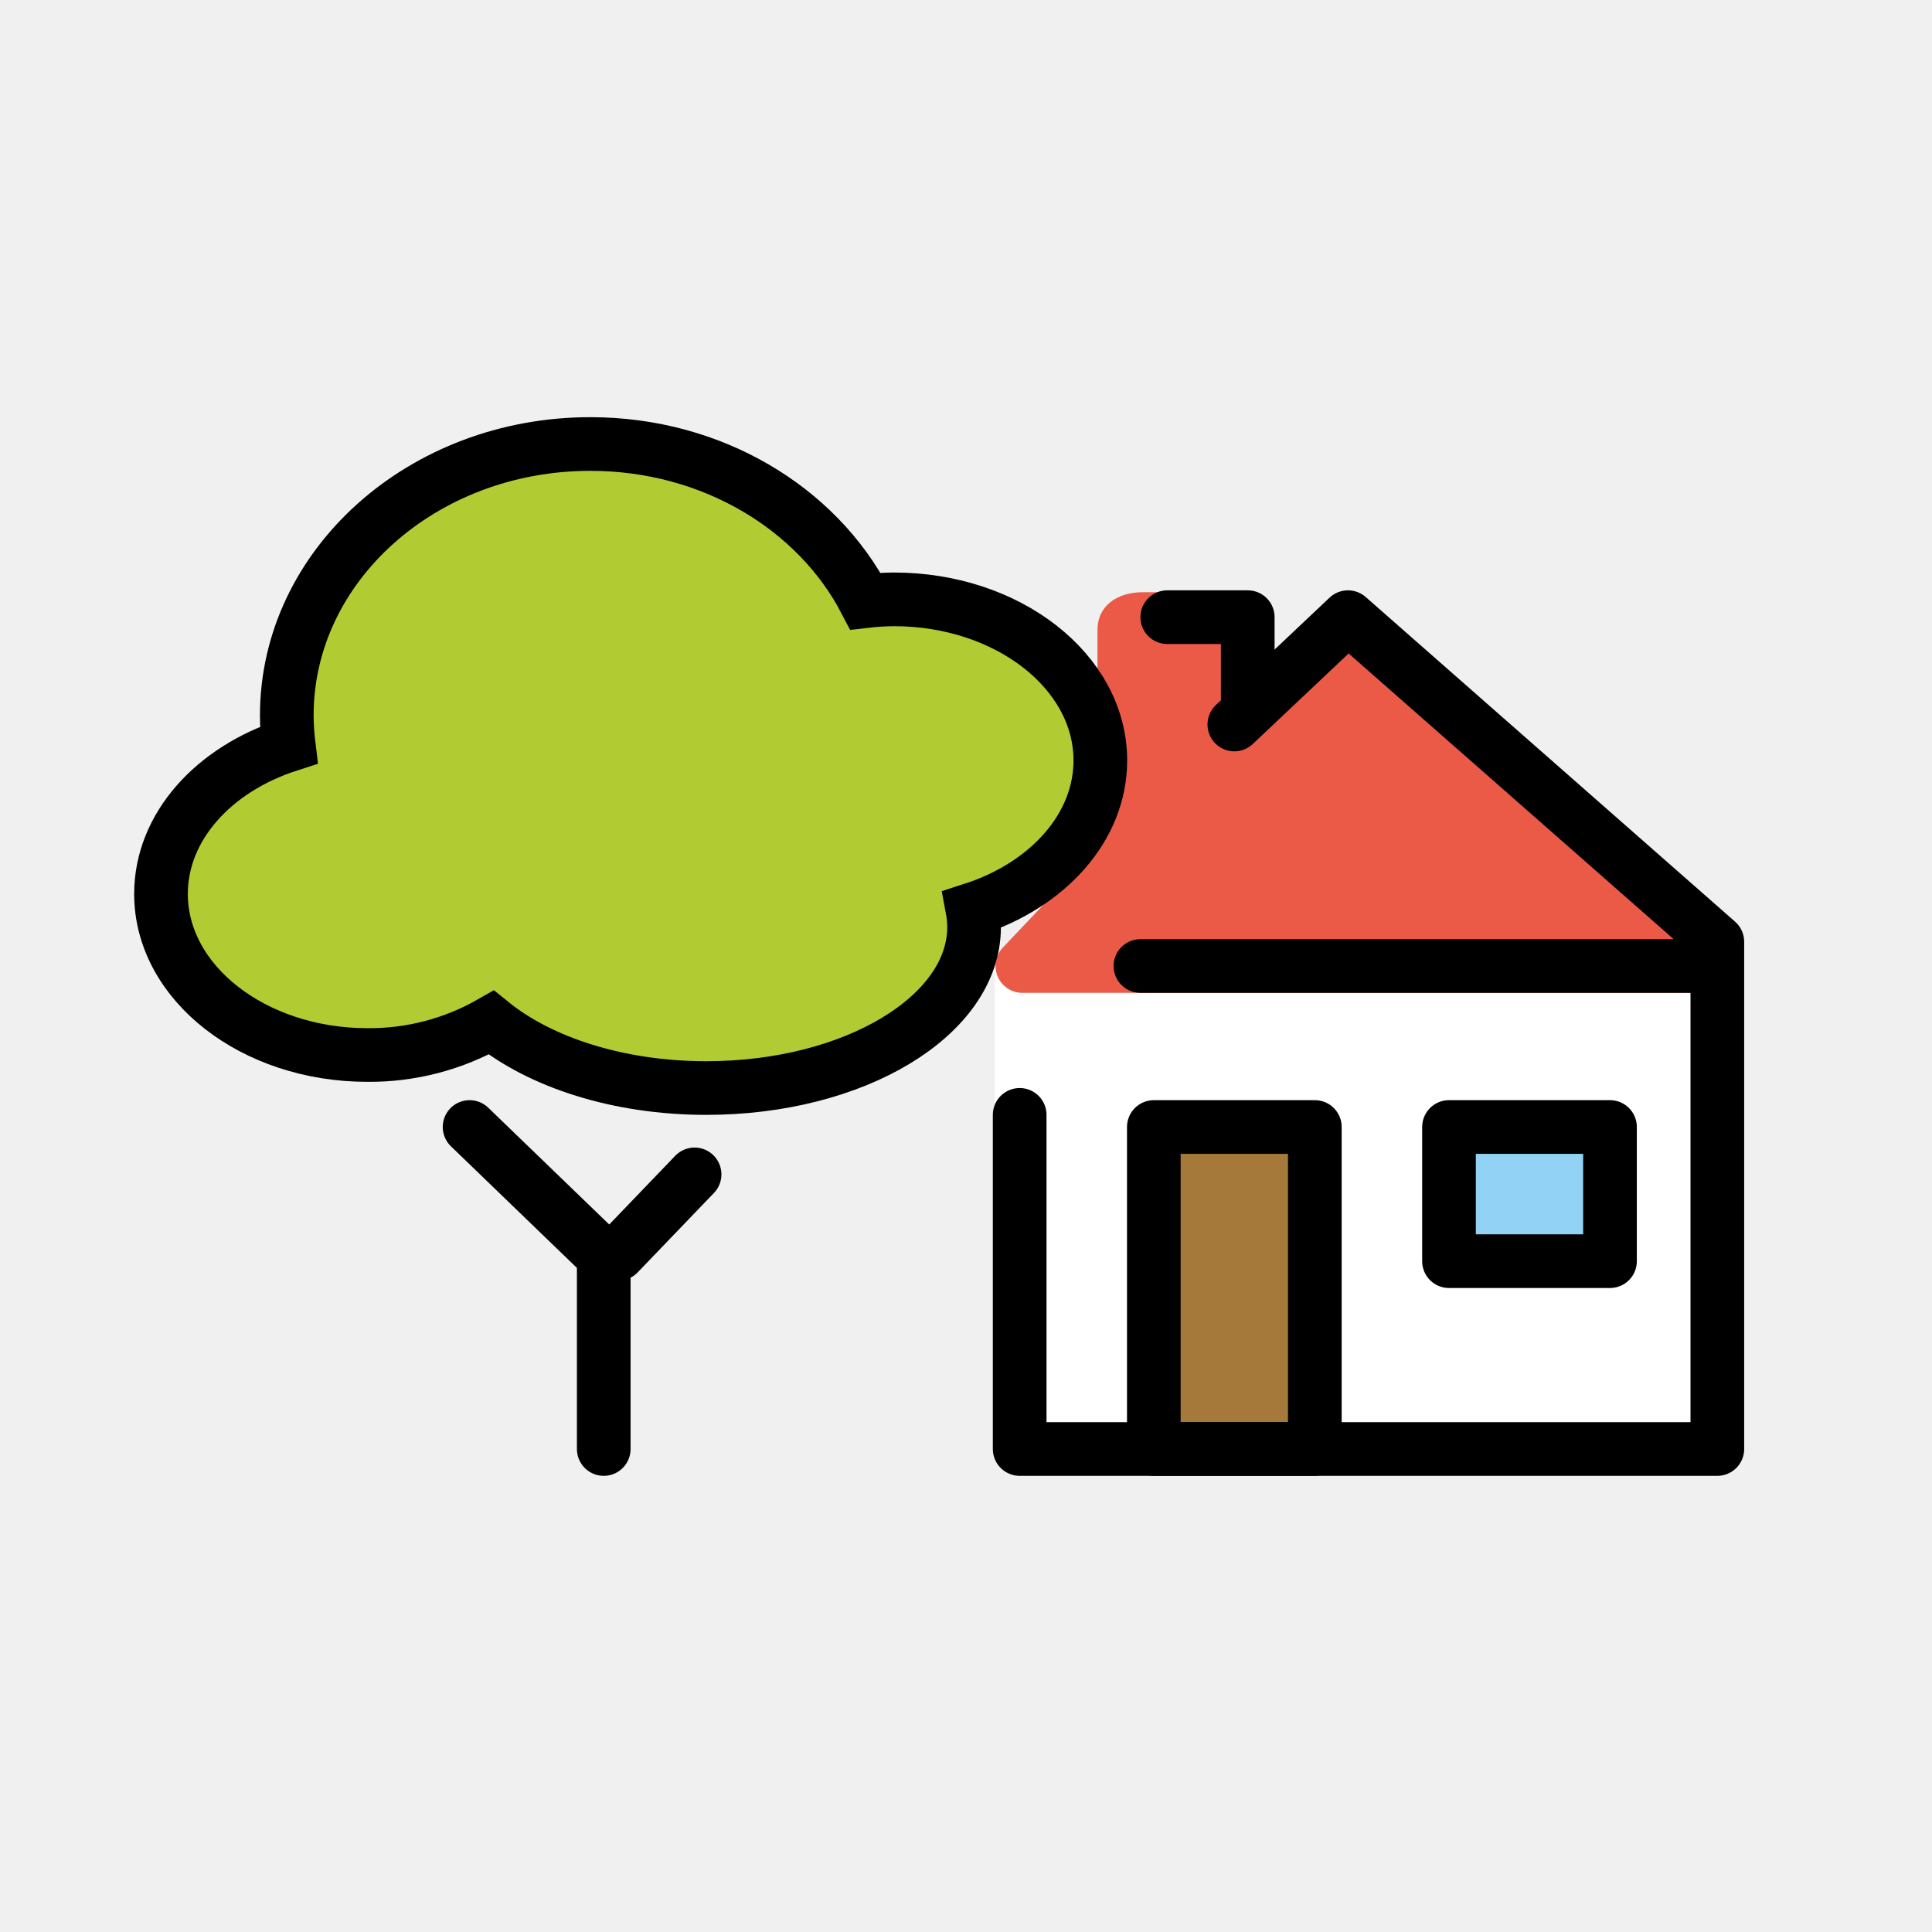
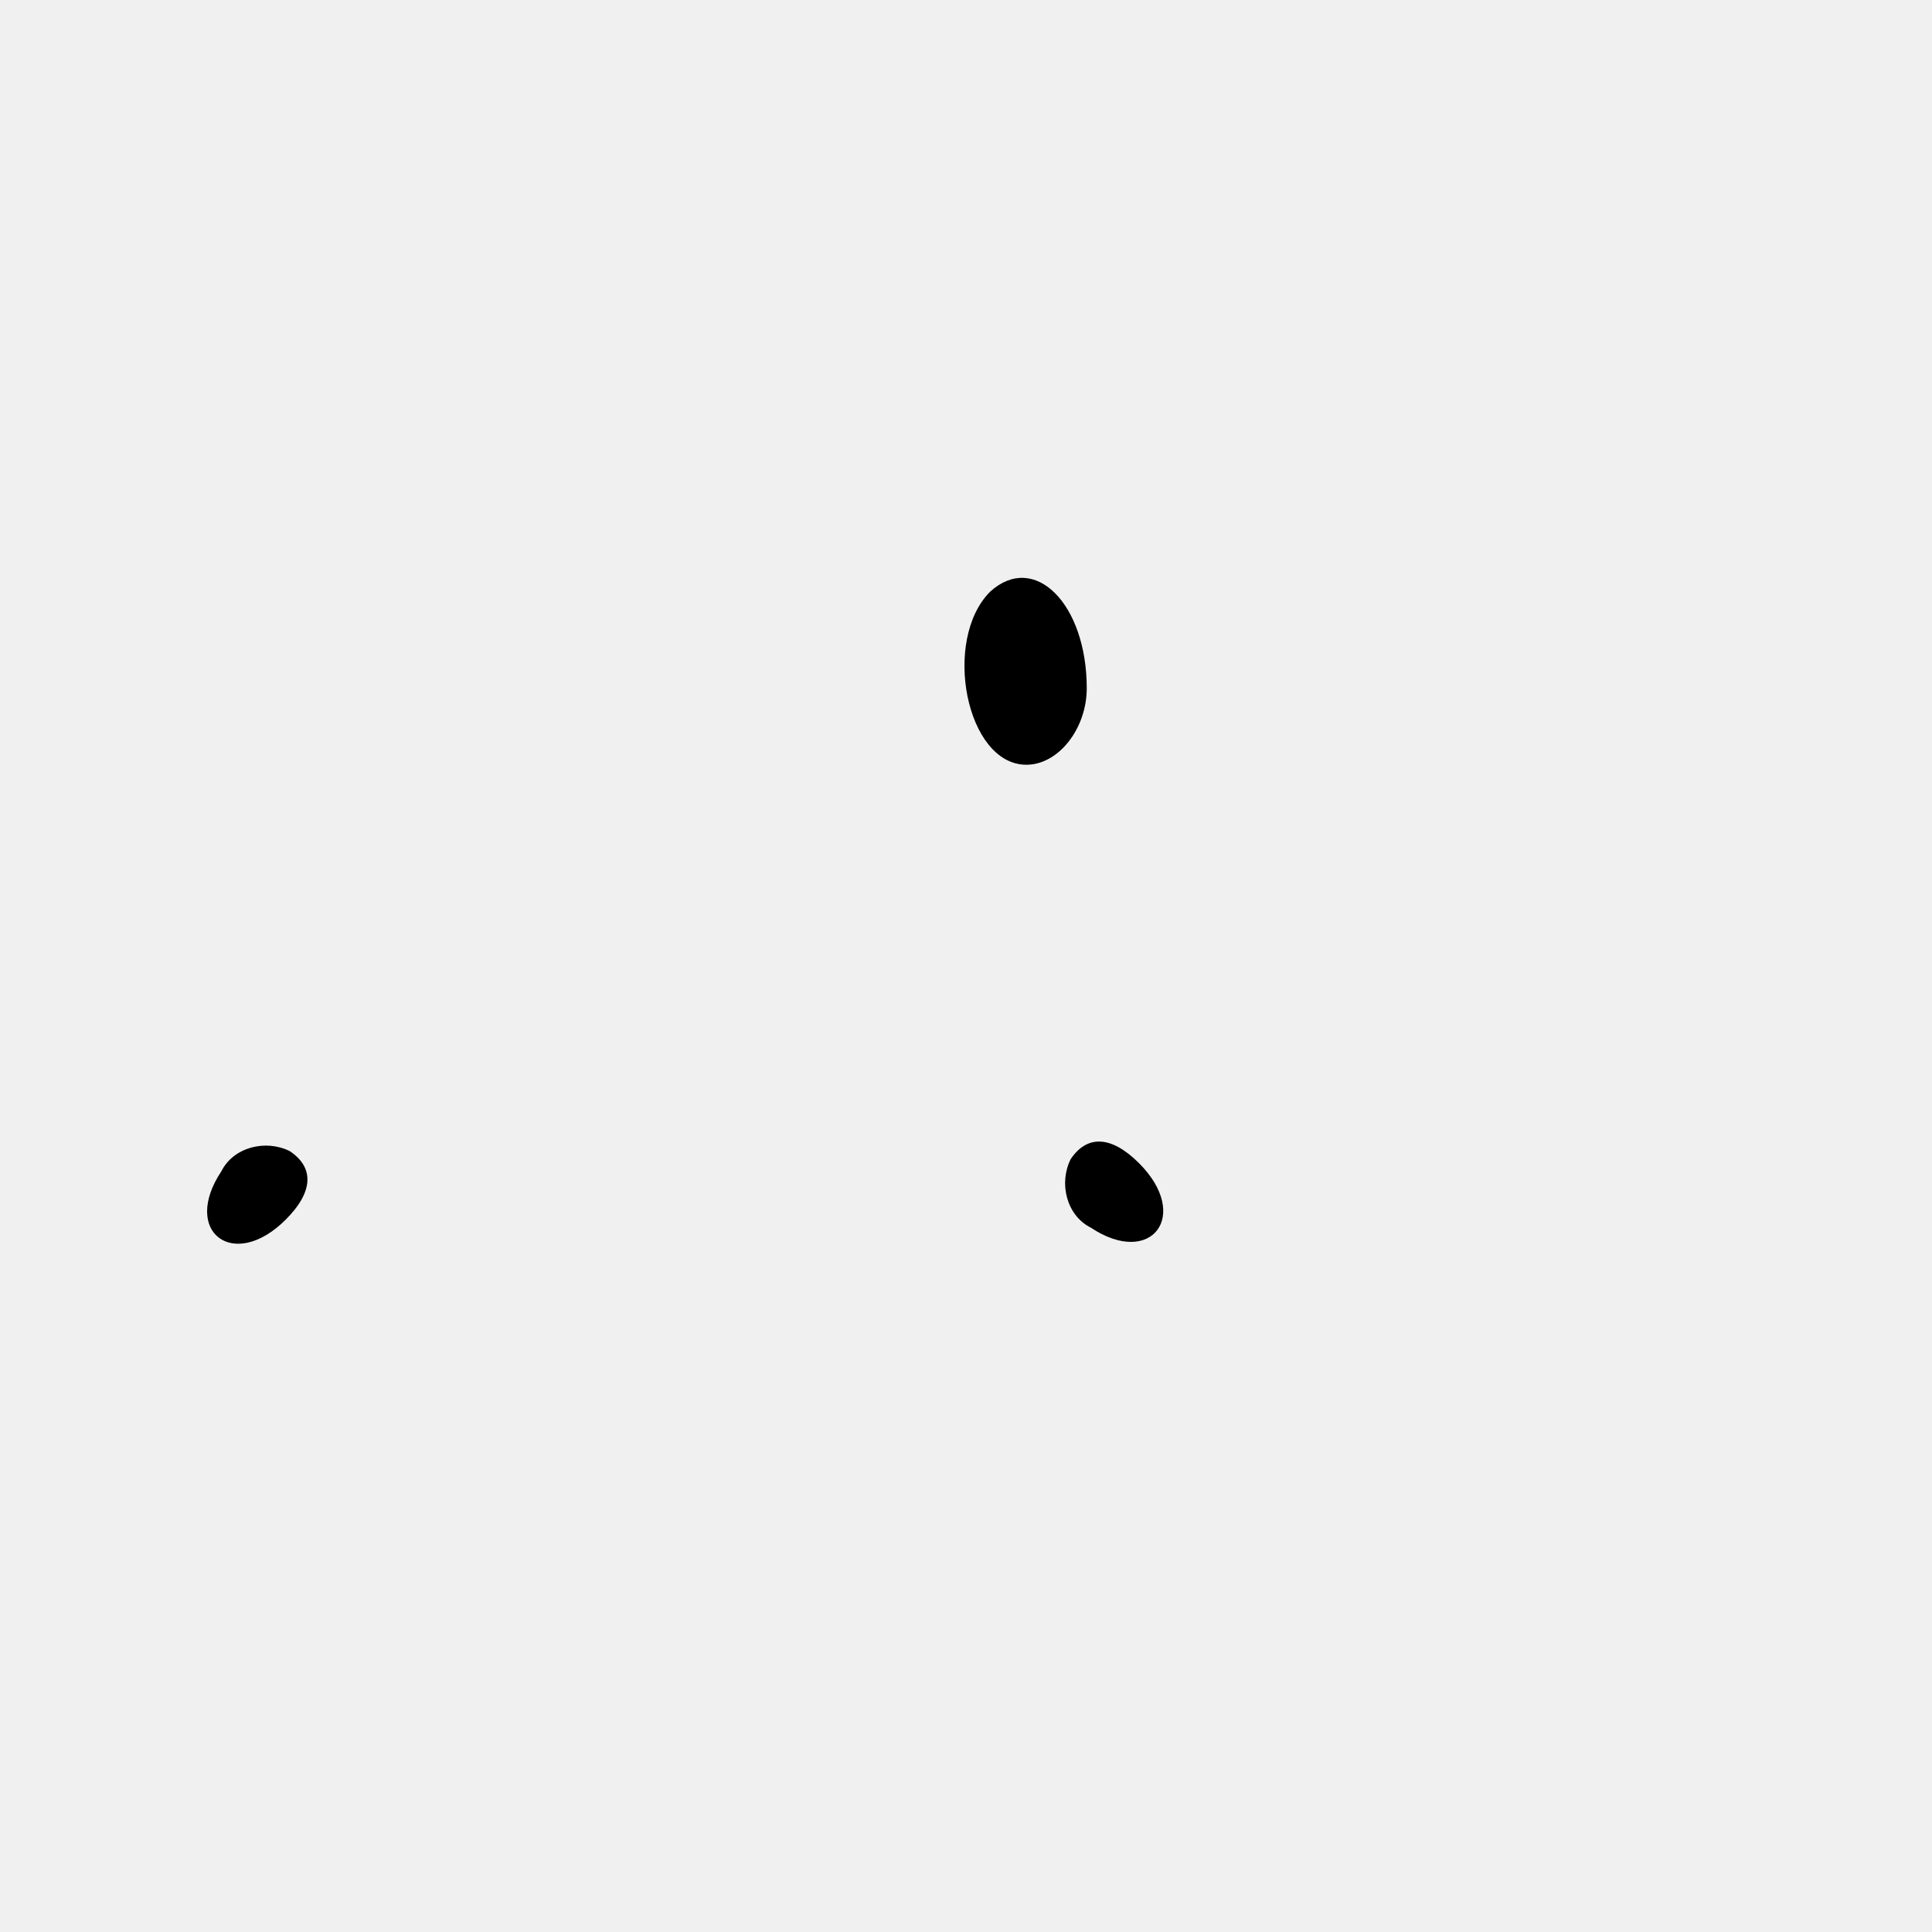
- <svg xmlns="http://www.w3.org/2000/svg" id="emoji" viewBox="0 0 72 72" version="1.1">
-   <g id="color">
-     <rect x="37.075" y="36.053" width="26.884" height="18.114" fill="#FFFFFF" />
-     <polygon fill="#EA5A47" stroke="#EA5A47" stroke-linecap="round" stroke-linejoin="round" stroke-miterlimit="10" stroke-width="2" points="50.235,23.2 38.1,36 63.5,36" />
-     <path fill="#EA5A47" d="M47.3,26l-6.4,6.059v-8.573c0-0.931,0.755-1.416,1.686-1.416h3.028 c0.931,0,1.686,0.485,1.686,1.416C47.3,23.486,47.3,26,47.3,26z" />
-     <rect x="43" y="42" width="6" height="12" fill="#A57939" />
-     <rect x="54" y="42" width="6" height="5" fill="#92D3F5" />
-     <path fill="#B1CC33" d="M41.006,28.339c0-3.312-3.445-6.003-7.694-6.003c-0.355,0.003-0.71,0.025-1.062,0.066 c-1.8-3.455-5.707-5.855-10.25-5.855c-6.248,0-11.312,4.529-11.312,10.114c0.001,0.369,0.025,0.738,0.07,1.104 C7.966,28.666,6,30.81,6,33.314c0,3.312,3.445,6.003,7.694,6.003c1.615,0.014,3.206-0.402,4.614-1.207 c1.818,1.477,4.726,2.438,8.015,2.438c5.511,0,9.978-2.688,9.978-6.003c-0.001-0.219-0.021-0.438-0.061-0.653 C39.036,32.99,41.006,30.845,41.006,28.339z" />
-   </g>
-   <g id="hair" />
-   <g id="skin" />
-   <g id="skin-shadow" />
-   <g id="line">
-     <polyline fill="none" stroke="#000000" stroke-linecap="round" stroke-linejoin="round" stroke-miterlimit="10" stroke-width="2" points="46,27 50.235,23 64,35.098 64,54 38,54 38,41.548" />
-     <rect x="43" y="42" width="6" height="12" fill="none" stroke="#000000" stroke-linecap="round" stroke-linejoin="round" stroke-miterlimit="10" stroke-width="2" />
-     <rect x="54" y="42" width="6" height="5" fill="none" stroke="#000000" stroke-linecap="round" stroke-linejoin="round" stroke-miterlimit="10" stroke-width="2" />
-     <polyline fill="none" stroke="#000000" stroke-linecap="round" stroke-linejoin="round" stroke-miterlimit="10" stroke-width="2" points="43.5,23 46.5,23 46.5,26" />
-     <path fill="none" stroke="#000000" stroke-miterlimit="10" stroke-width="2" d="M31.245,39.34" />
-     <polyline fill="none" stroke="#000000" stroke-linecap="round" stroke-linejoin="round" stroke-width="2" points="22.5,54 22.5,46.827 17.5,42" />
-     <line x1="23.041" x2="25.885" y1="46.727" y2="43.766" fill="none" stroke="#000000" stroke-linecap="round" stroke-linejoin="round" stroke-width="2" />
-     <path fill="none" stroke="#000000" stroke-linecap="round" stroke-miterlimit="10" stroke-width="2" d="M41.006,28.339 c0-3.312-3.445-6.003-7.694-6.003c-0.355,0.003-0.71,0.025-1.062,0.066c-1.8-3.455-5.707-5.855-10.25-5.855 c-6.248,0-11.312,4.529-11.312,10.114c0.001,0.369,0.025,0.738,0.07,1.104C7.966,28.666,6,30.81,6,33.314 c0,3.312,3.445,6.003,7.694,6.003c1.615,0.014,3.206-0.402,4.614-1.207c1.818,1.477,4.726,2.438,8.015,2.438 c5.511,0,9.978-2.688,9.978-6.003c-0.001-0.219-0.021-0.438-0.061-0.653 C39.036,32.99,41.006,30.845,41.006,28.339z" />
-     <line x1="63.5" x2="42.5" y1="36" y2="36" fill="none" stroke="#000000" stroke-linecap="round" stroke-linejoin="round" stroke-miterlimit="10" stroke-width="2" />
+ <svg xmlns="http://www.w3.org/2000/svg" version="1.0" width="48pt" height="48pt" viewBox="0 0 48 48" preserveAspectRatio="xMidYMid meet">
+   <g transform="translate(0,48) scale(0.1,-0.1)" fill="#000000" stroke="none">
+     <path d="M246 333 c-12 -12 -6 -43 9 -43 8 0 15 9 15 19 0 21 -13 34 -24 24z" />
+     <path d="M55 189 c-10 -15 3 -25 16 -12 7 7 7 13 1 17 -6 3 -14 1 -17 -5z" />
+     <path d="M266 192 c-3 -6 -1 -14 5 -17 15 -10 25 3 12 16 -7 7 -13 7 -17 1z" />
  </g>
</svg>
